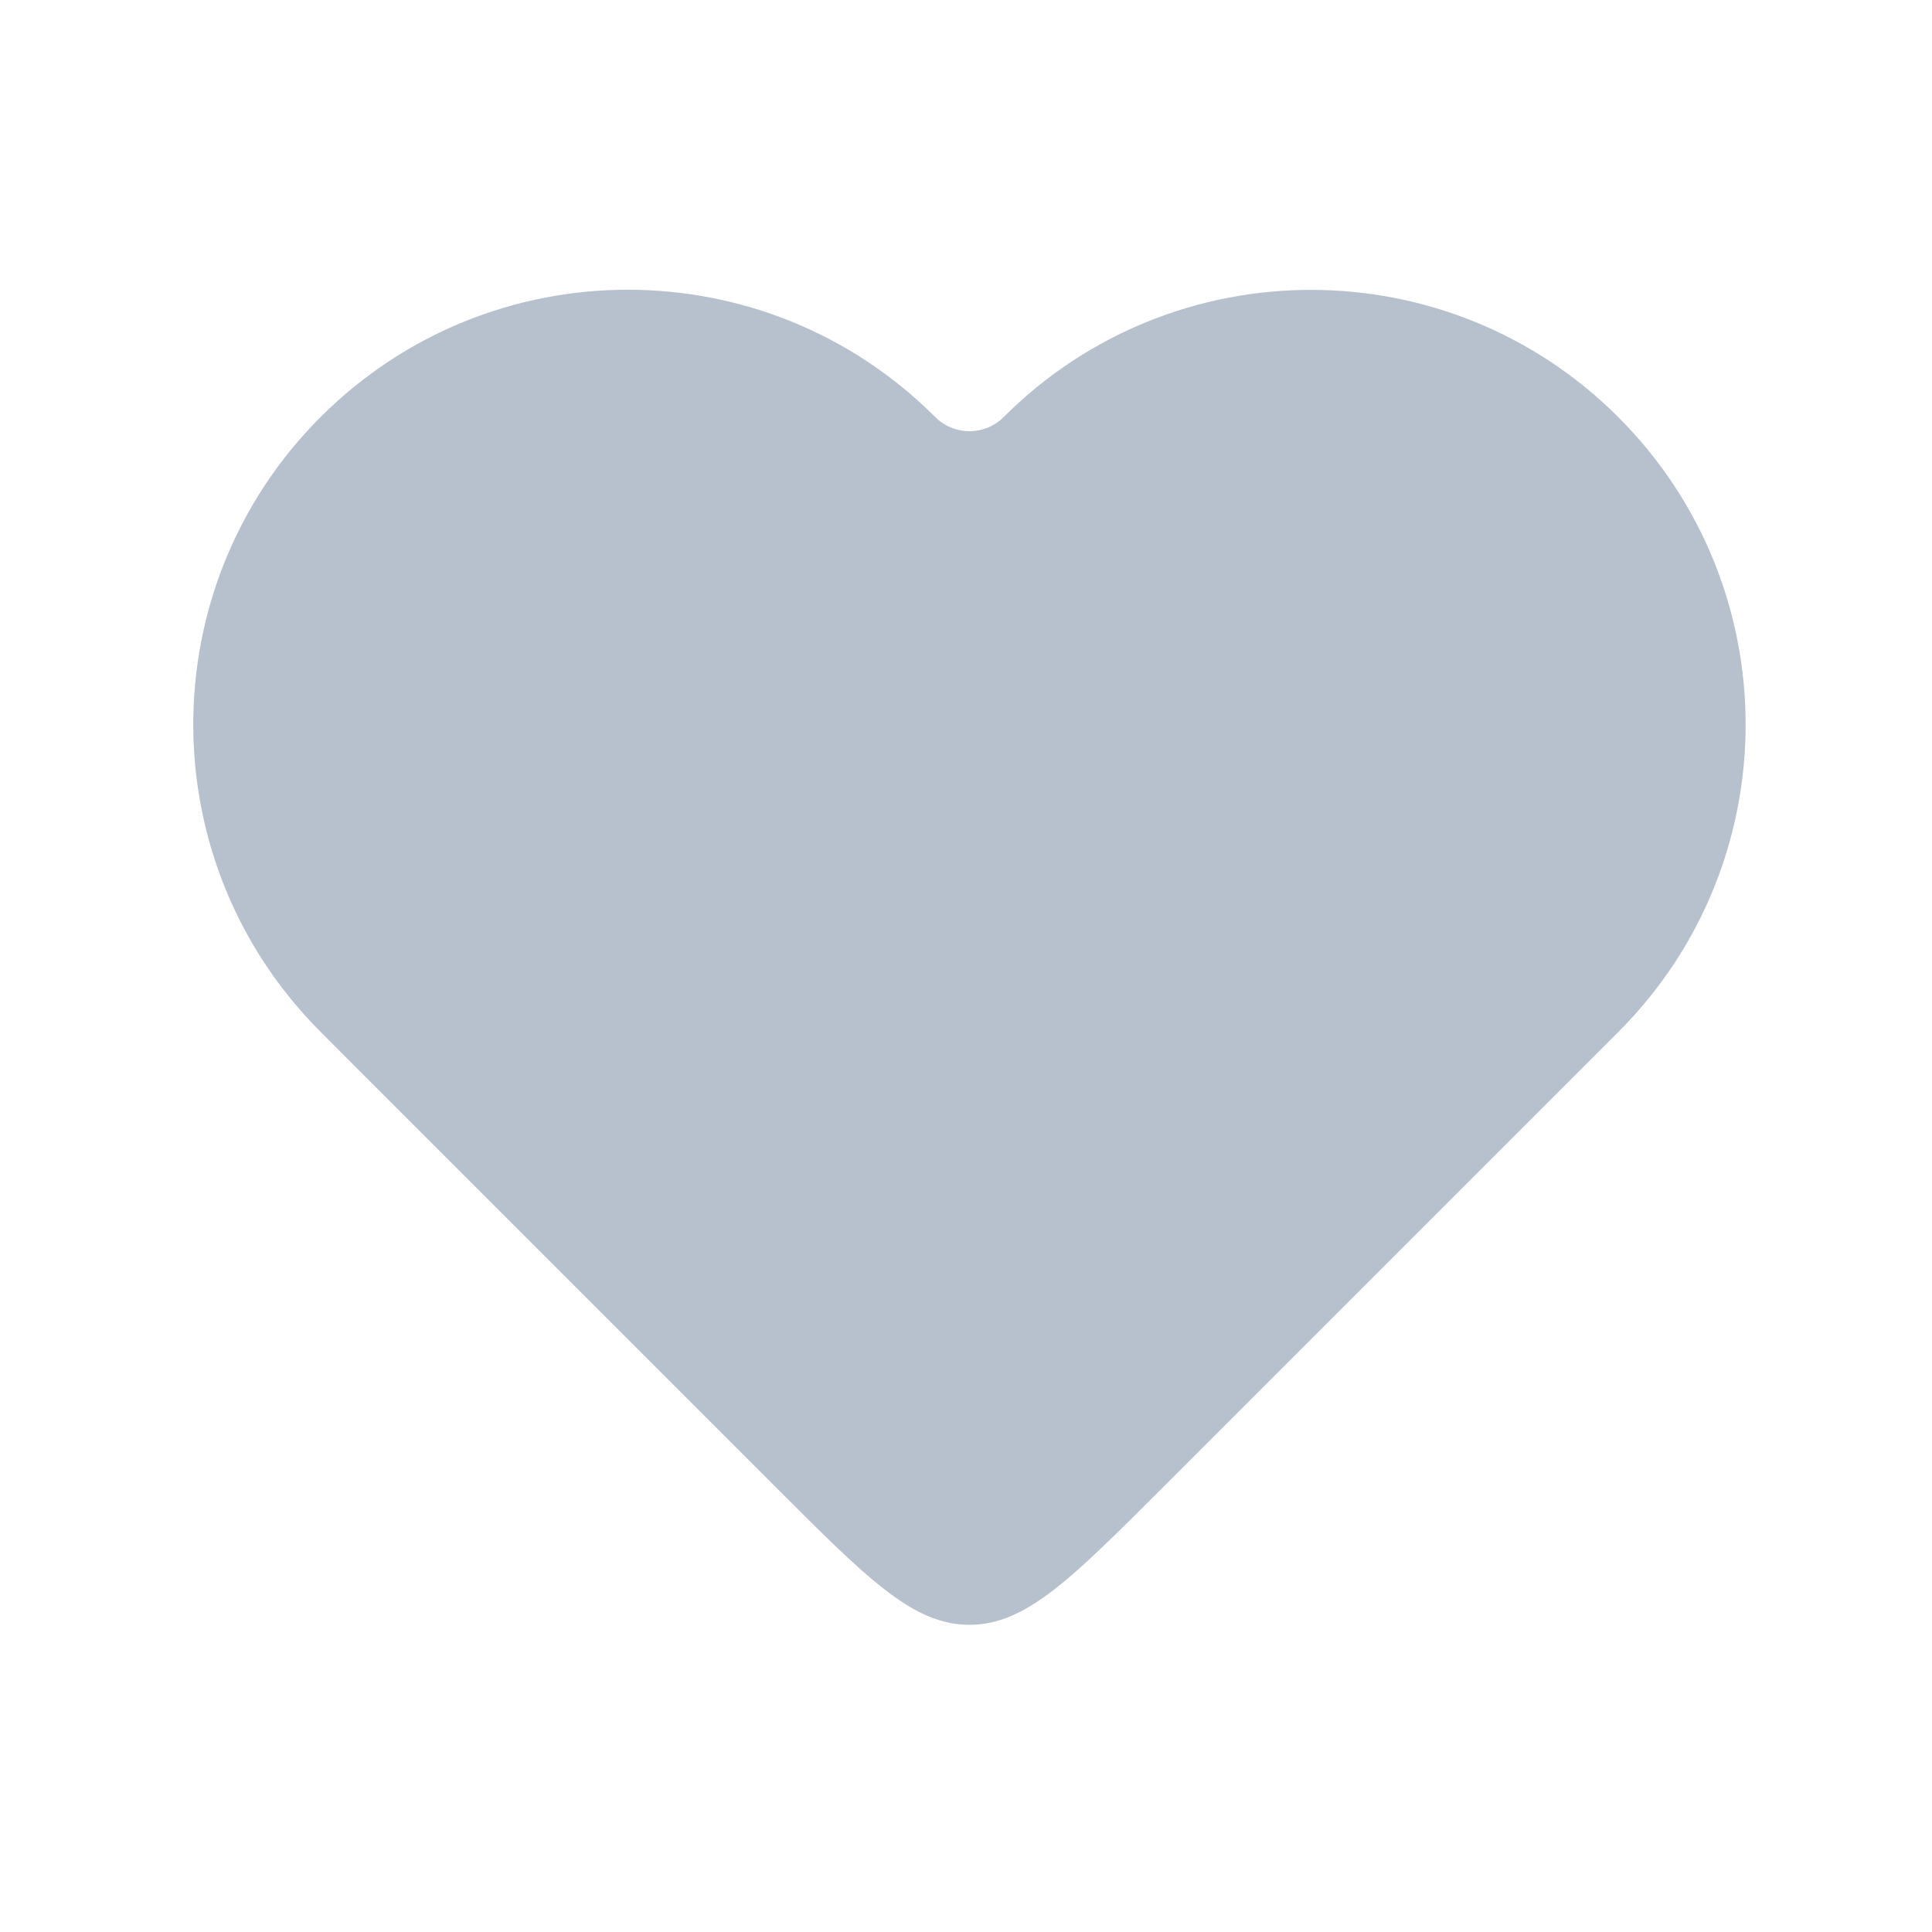
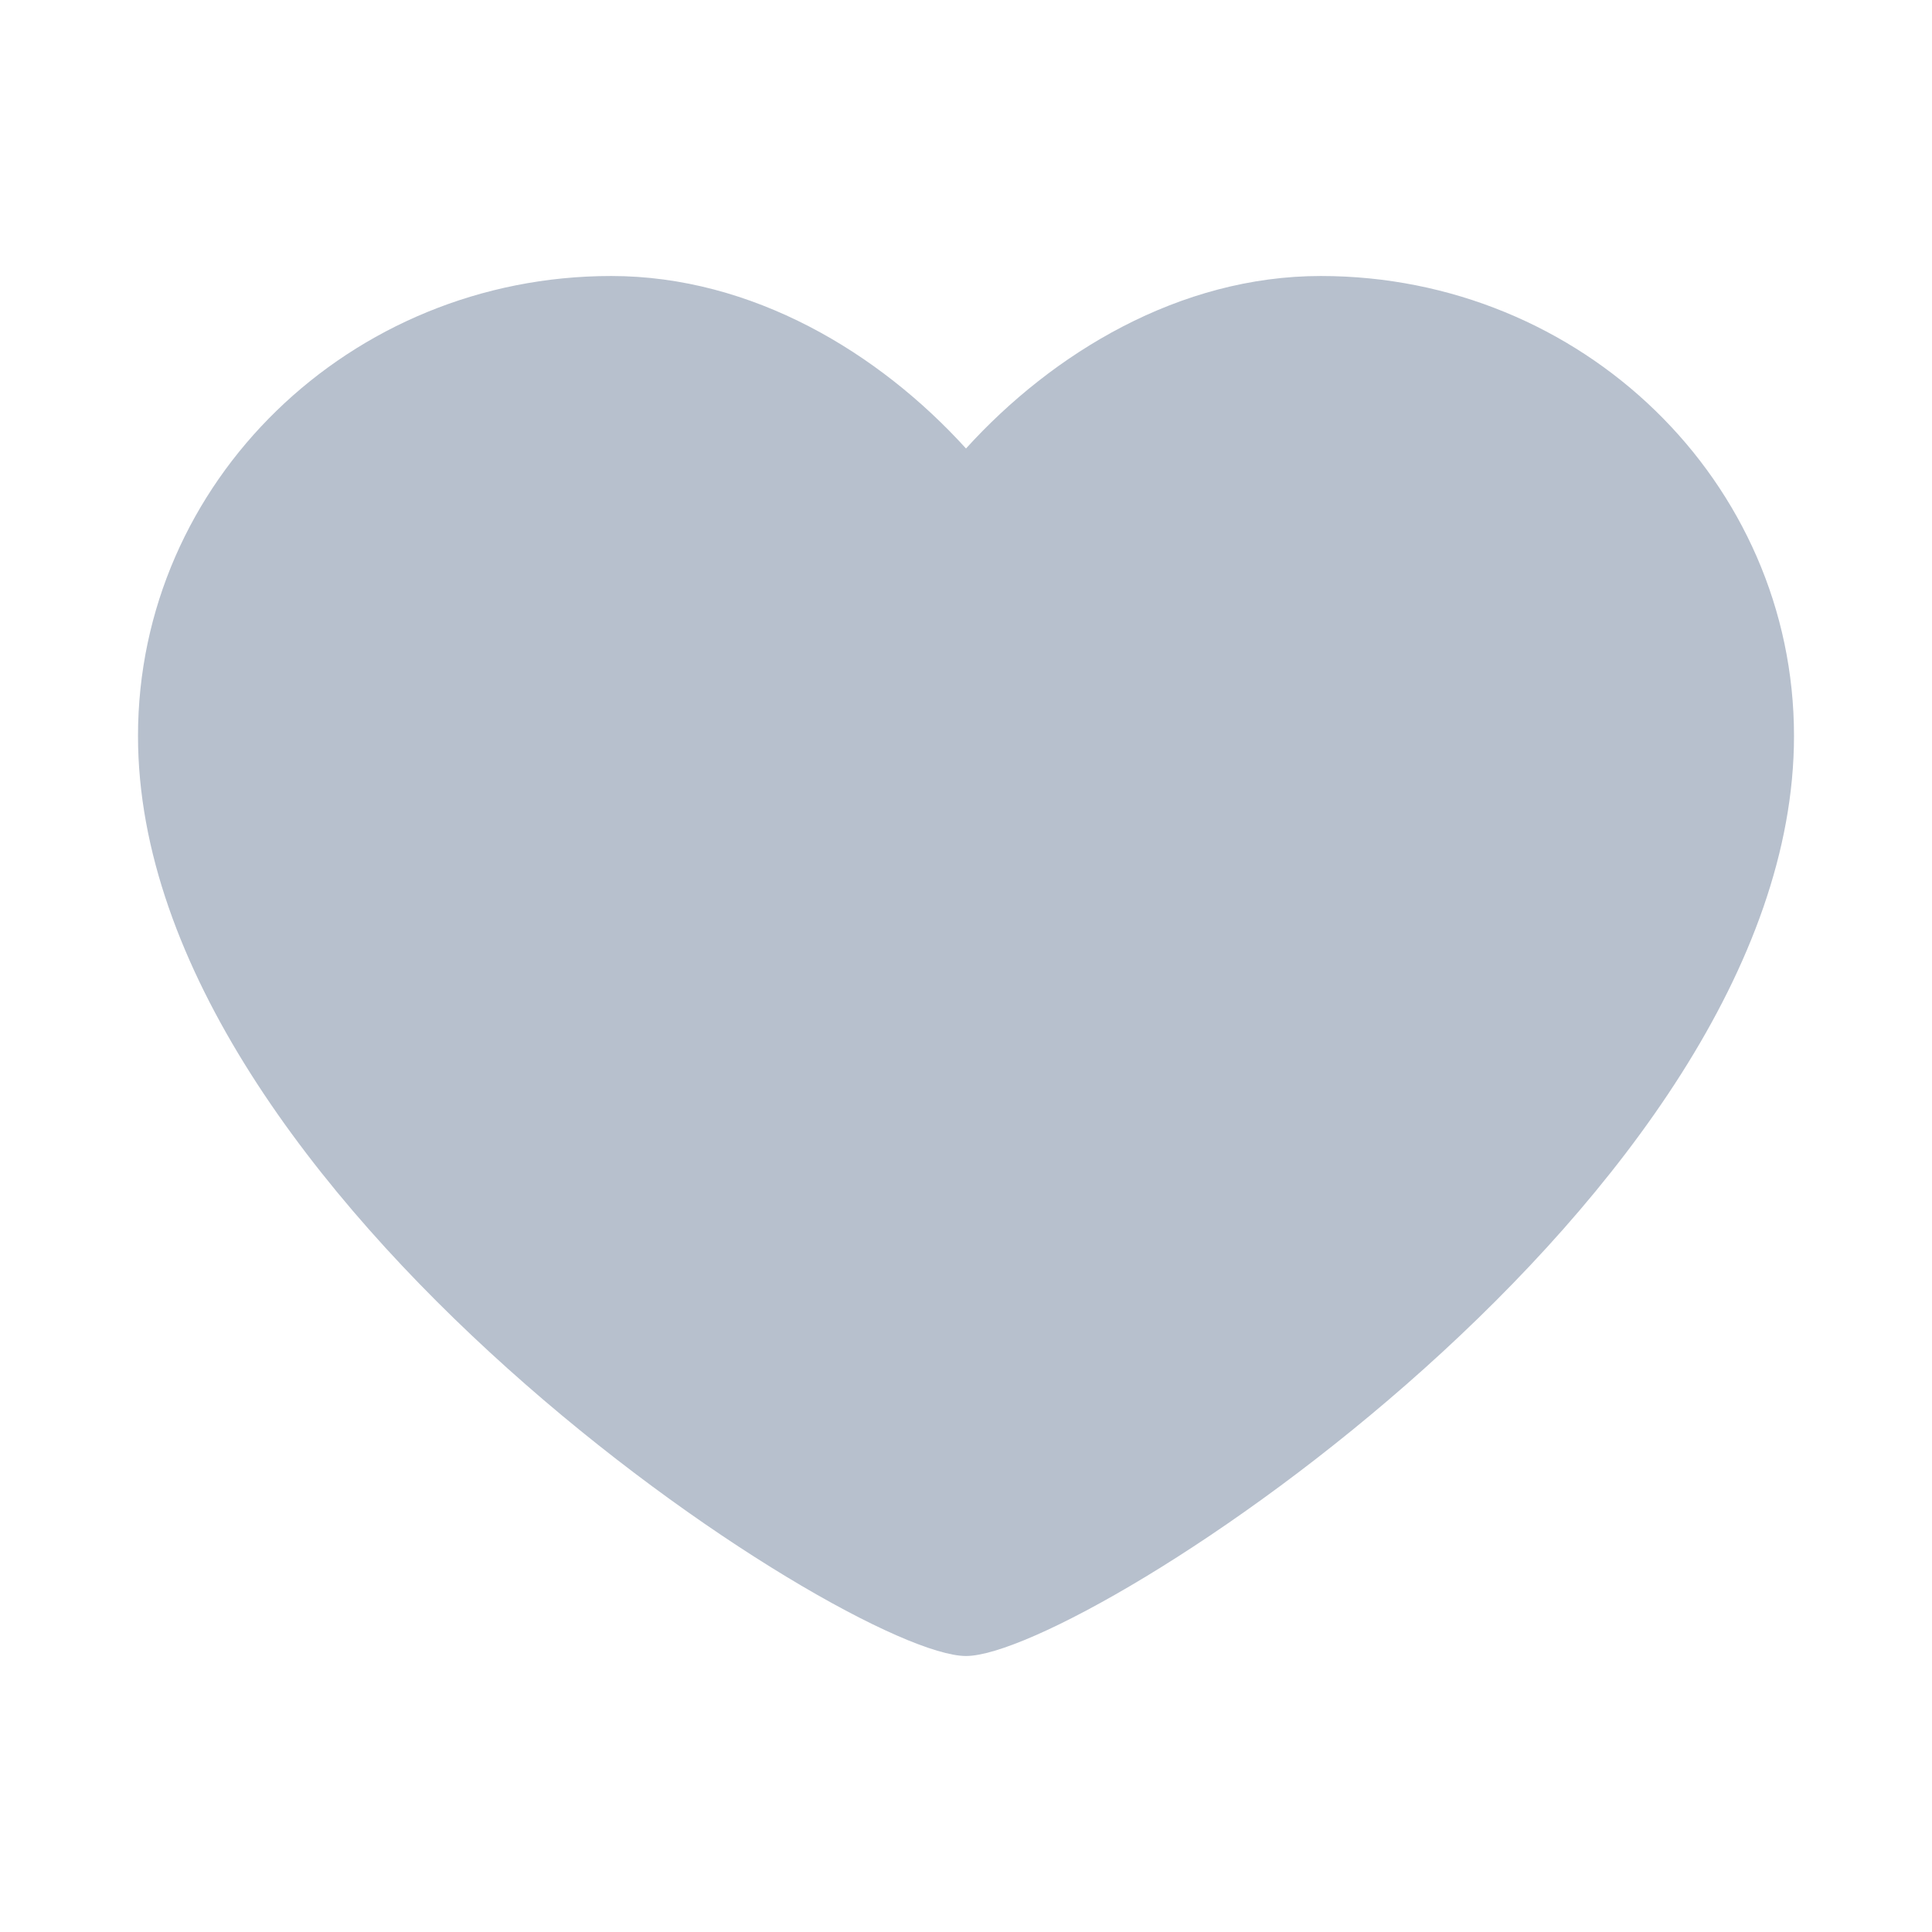
<svg xmlns="http://www.w3.org/2000/svg" width="14" height="14" viewBox="0 0 14 14" fill="none">
-   <path d="M7.272 3.023C8.502 1.793 10.497 1.793 11.727 3.023C12.957 4.253 12.957 6.248 11.727 7.478L8.411 10.794C7.757 11.447 7.431 11.774 7.025 11.774C6.619 11.774 6.292 11.447 5.639 10.794L2.57 7.725L2.323 7.477C1.093 6.247 1.093 4.252 2.323 3.022C3.553 1.792 5.547 1.792 6.777 3.022C6.914 3.159 7.135 3.159 7.272 3.023Z" fill="#B7C0CD" />
+   <g transform="translate(1 2)">
+     <path d="M12 3.333C12 1.492 10.465 0 8.571 0C7.547 0 6.628 0.558 6 1.25C5.372 0.558 4.453 0 3.429 0C1.535 0 0 1.492 0 3.333C0 6.667 5.143 10 6 10C6.857 10 12 6.667 12 3.333Z" fill="#B7C0CD" />
+   </g>
</svg>
